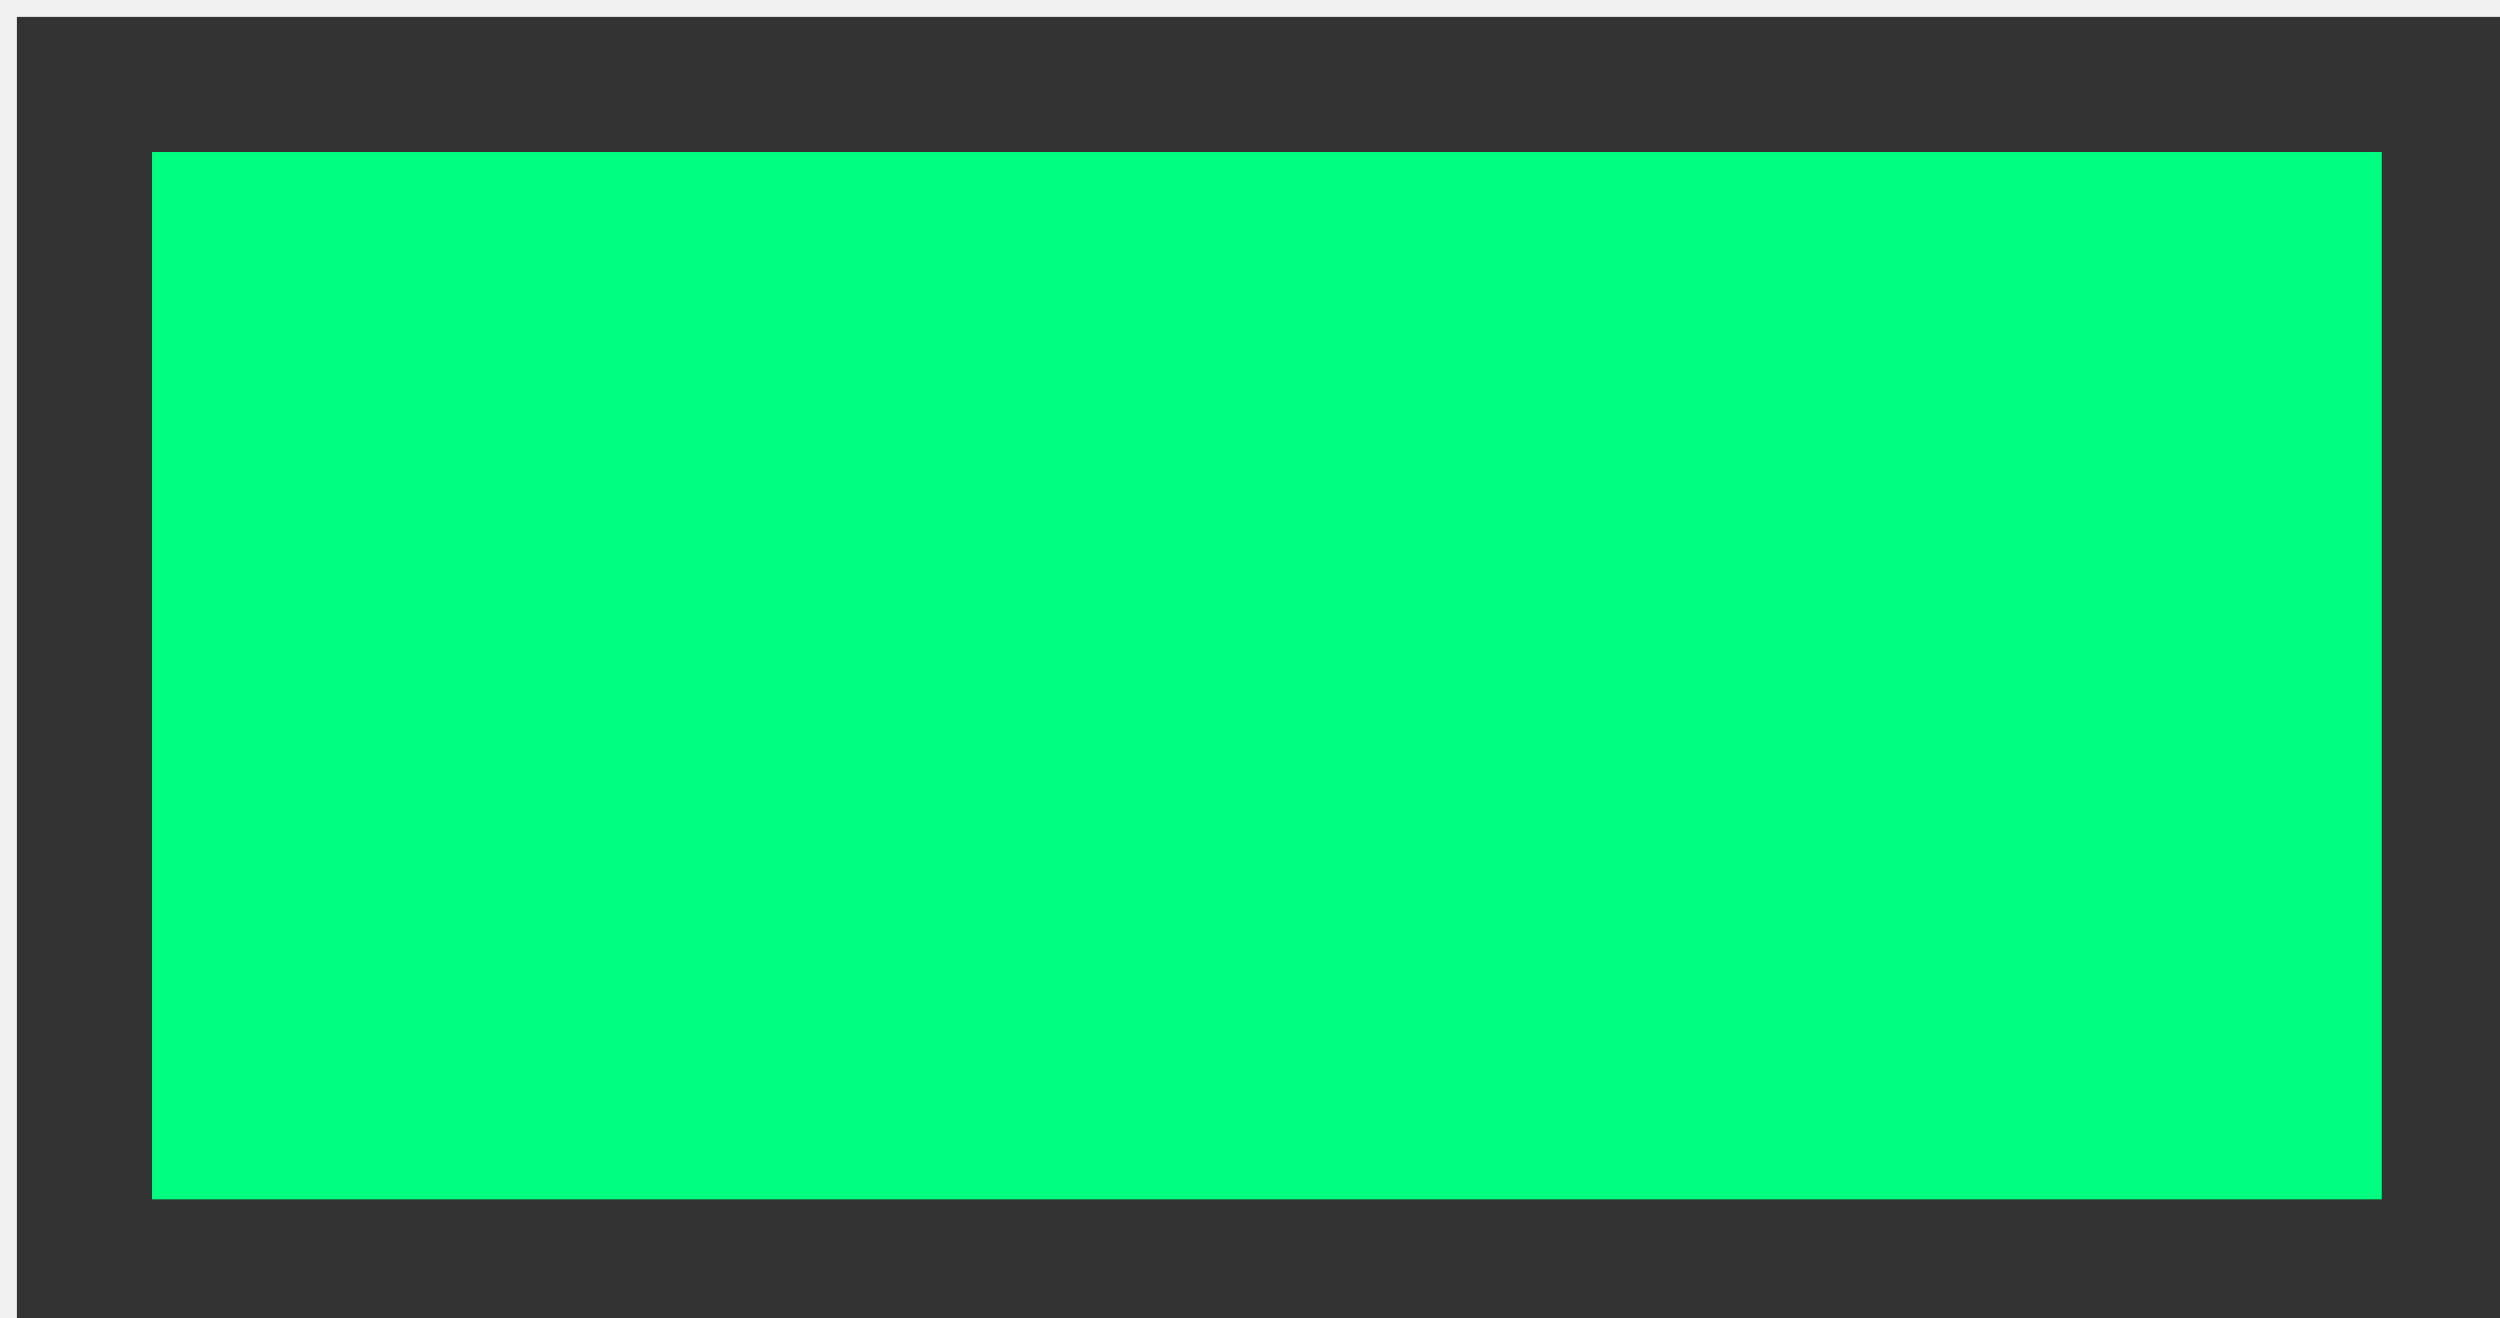
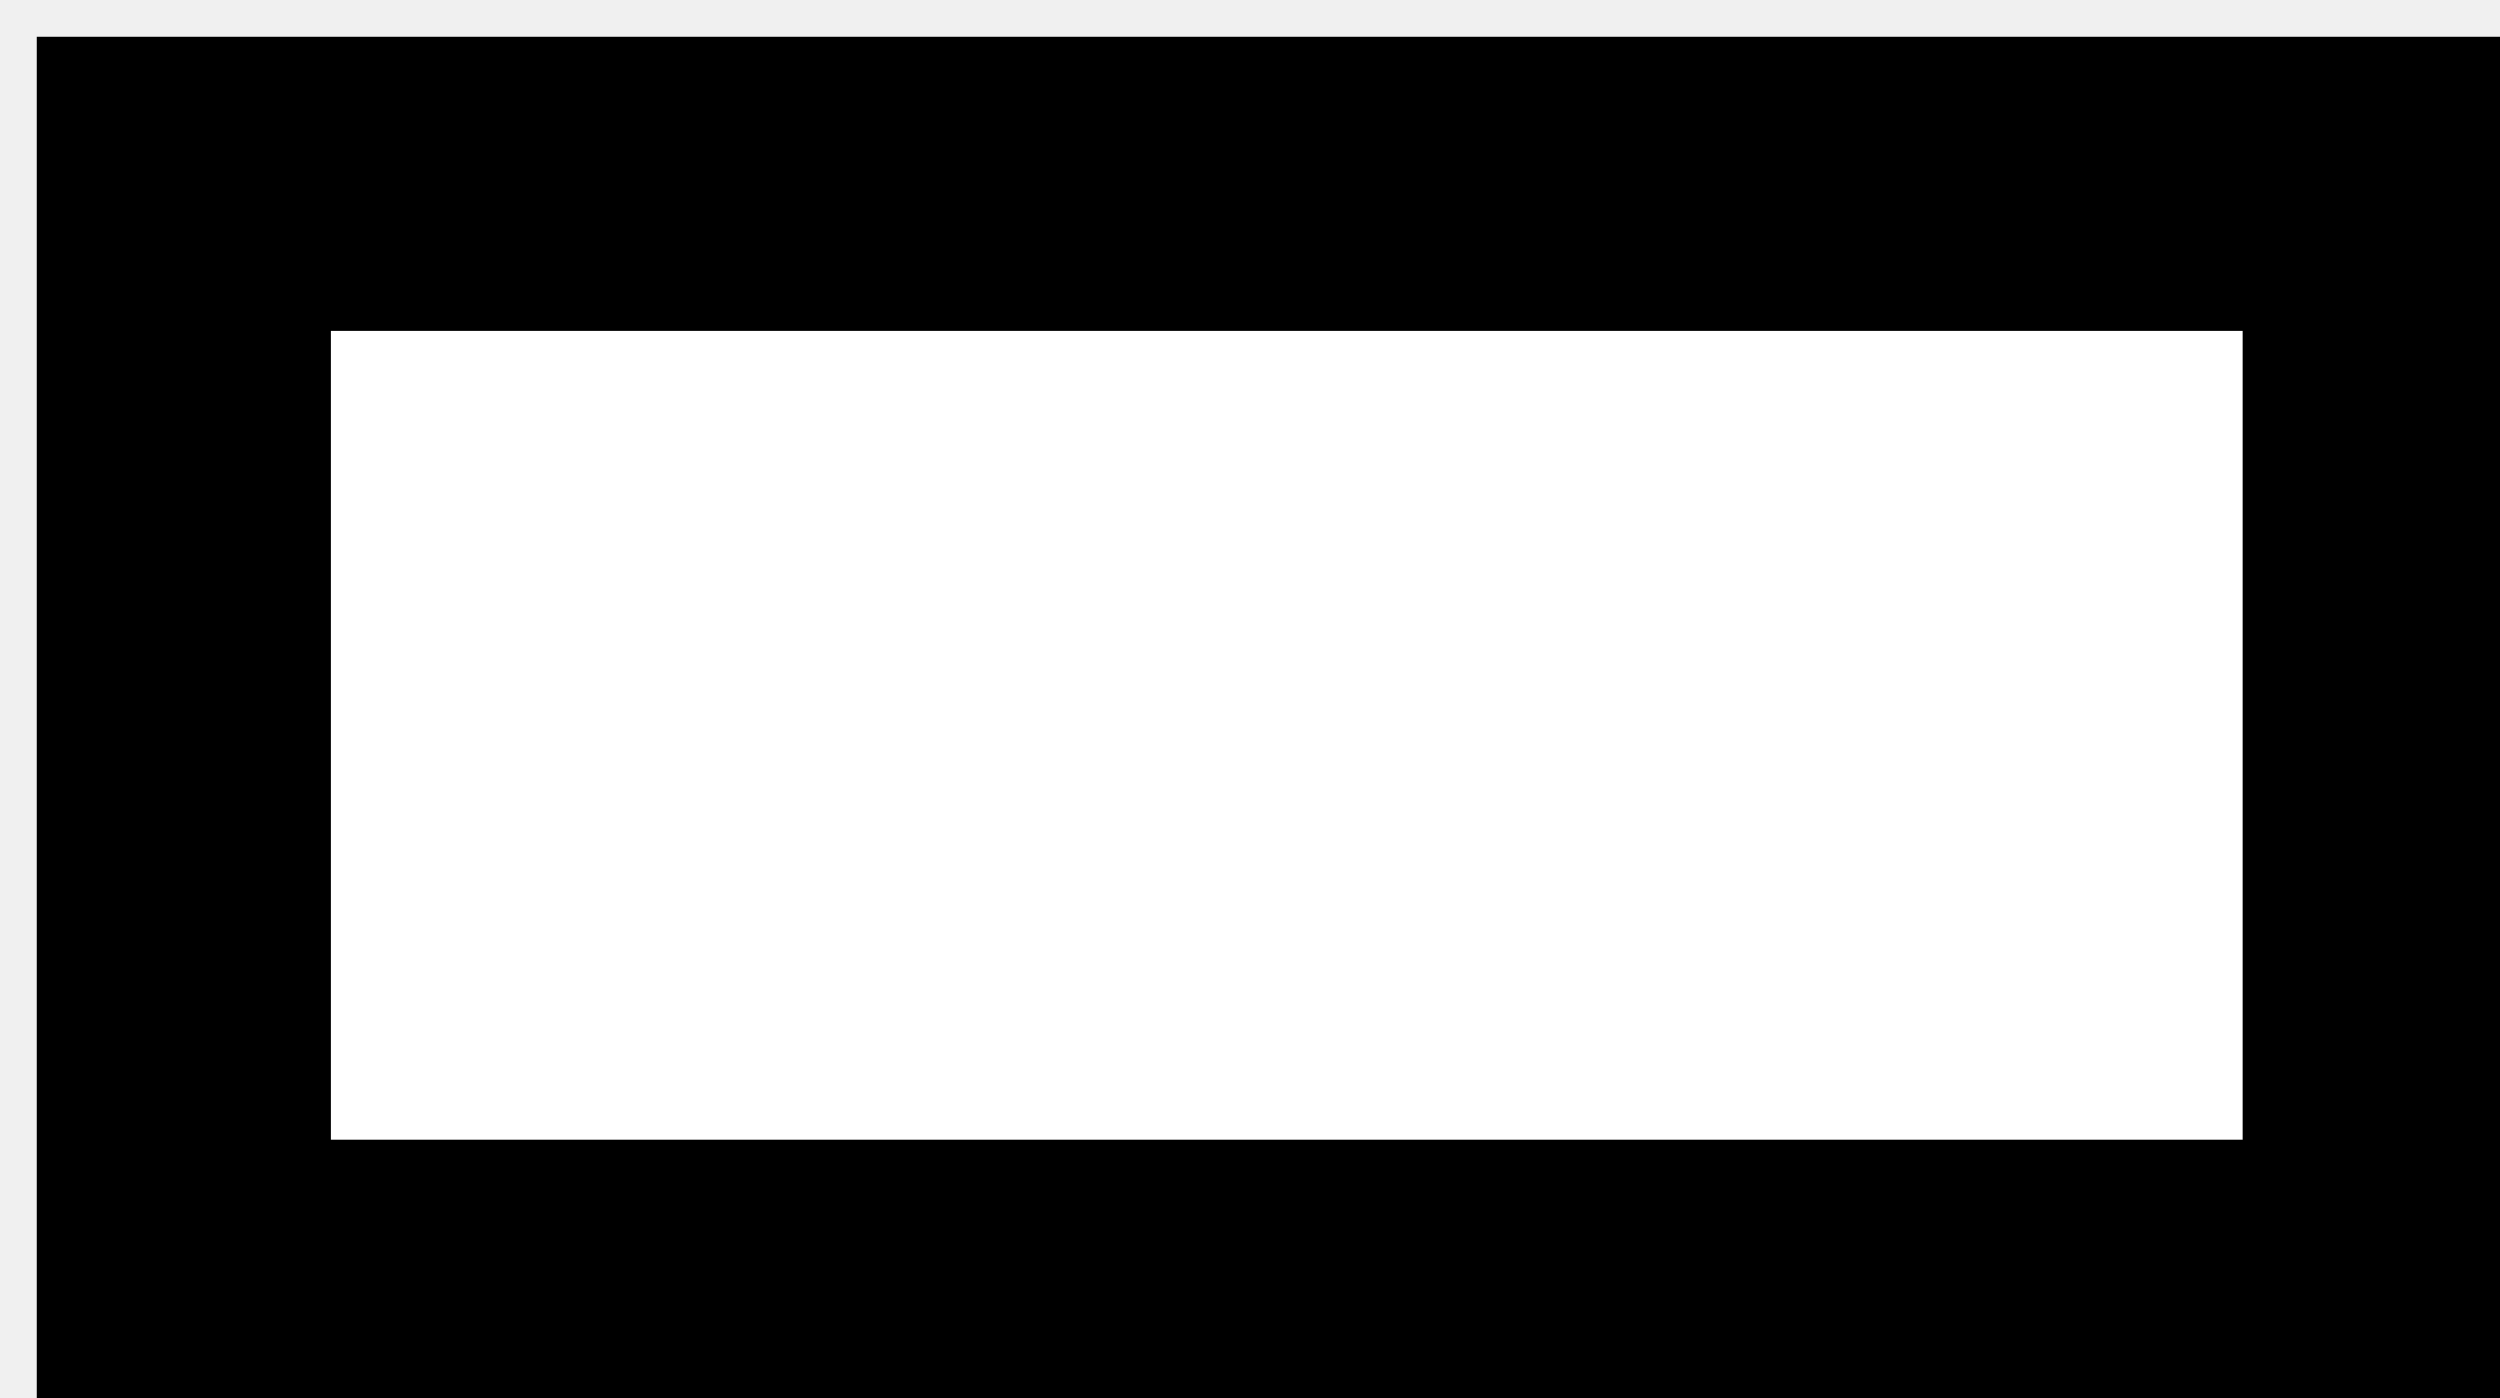
- <svg xmlns="http://www.w3.org/2000/svg" version="1.1" width="74px" height="39px" viewBox="-0.5 -0.5 74 39">
+ <svg xmlns="http://www.w3.org/2000/svg" version="1.1" preserveAspectRatio="none" viewBox="-0.5 -0.5 34 19">
  <defs>
    <linearGradient x1="0%" y1="0%" x2="0%" y2="100%" id="mx-gradient-none-0-none-0-s-0">
      <stop offset="0%" style="stop-color:none;stop-opacity:0" />
      <stop offset="100%" style="stop-color:none;stop-opacity:0" />
    </linearGradient>
  </defs>
  <g>
-     <path d="M 2 2 L 72 2 L 72 37 L 2 37 L 2 2 Z" fill="#00ff80" stroke="none" pointer-events="none" />
-     <path d="M 2 2 L 2 37 L 2 37 L 72 37 L 72 2 L 2 2" fill="url(#mx-gradient-none-0-none-0-s-0)" stroke="none" pointer-events="none" />
-     <path d="M 2 2 L 72 2 L 72 37 L 2 37 L 2 2 Z" fill="none" stroke="#333333" stroke-width="4" stroke-miterlimit="10" pointer-events="none" />
+     <path d="M 2 2 L 32 2 L 32 17 L 2 17 L 2 2 Z" fill="#ffffff" stroke="none" pointer-events="none" />
+     <path d="M 2 2 L 2 17 L 2 17 L 32 17 L 32 2 L 2 2" fill="url(#mx-gradient-none-0-none-0-s-0)" stroke="none" pointer-events="none" />
+     <path d="M 2 2 L 32 2 L 32 17 L 2 17 L 2 2 Z" fill="none" stroke="#000000" stroke-width="4" stroke-miterlimit="10" pointer-events="none" />
  </g>
</svg>
